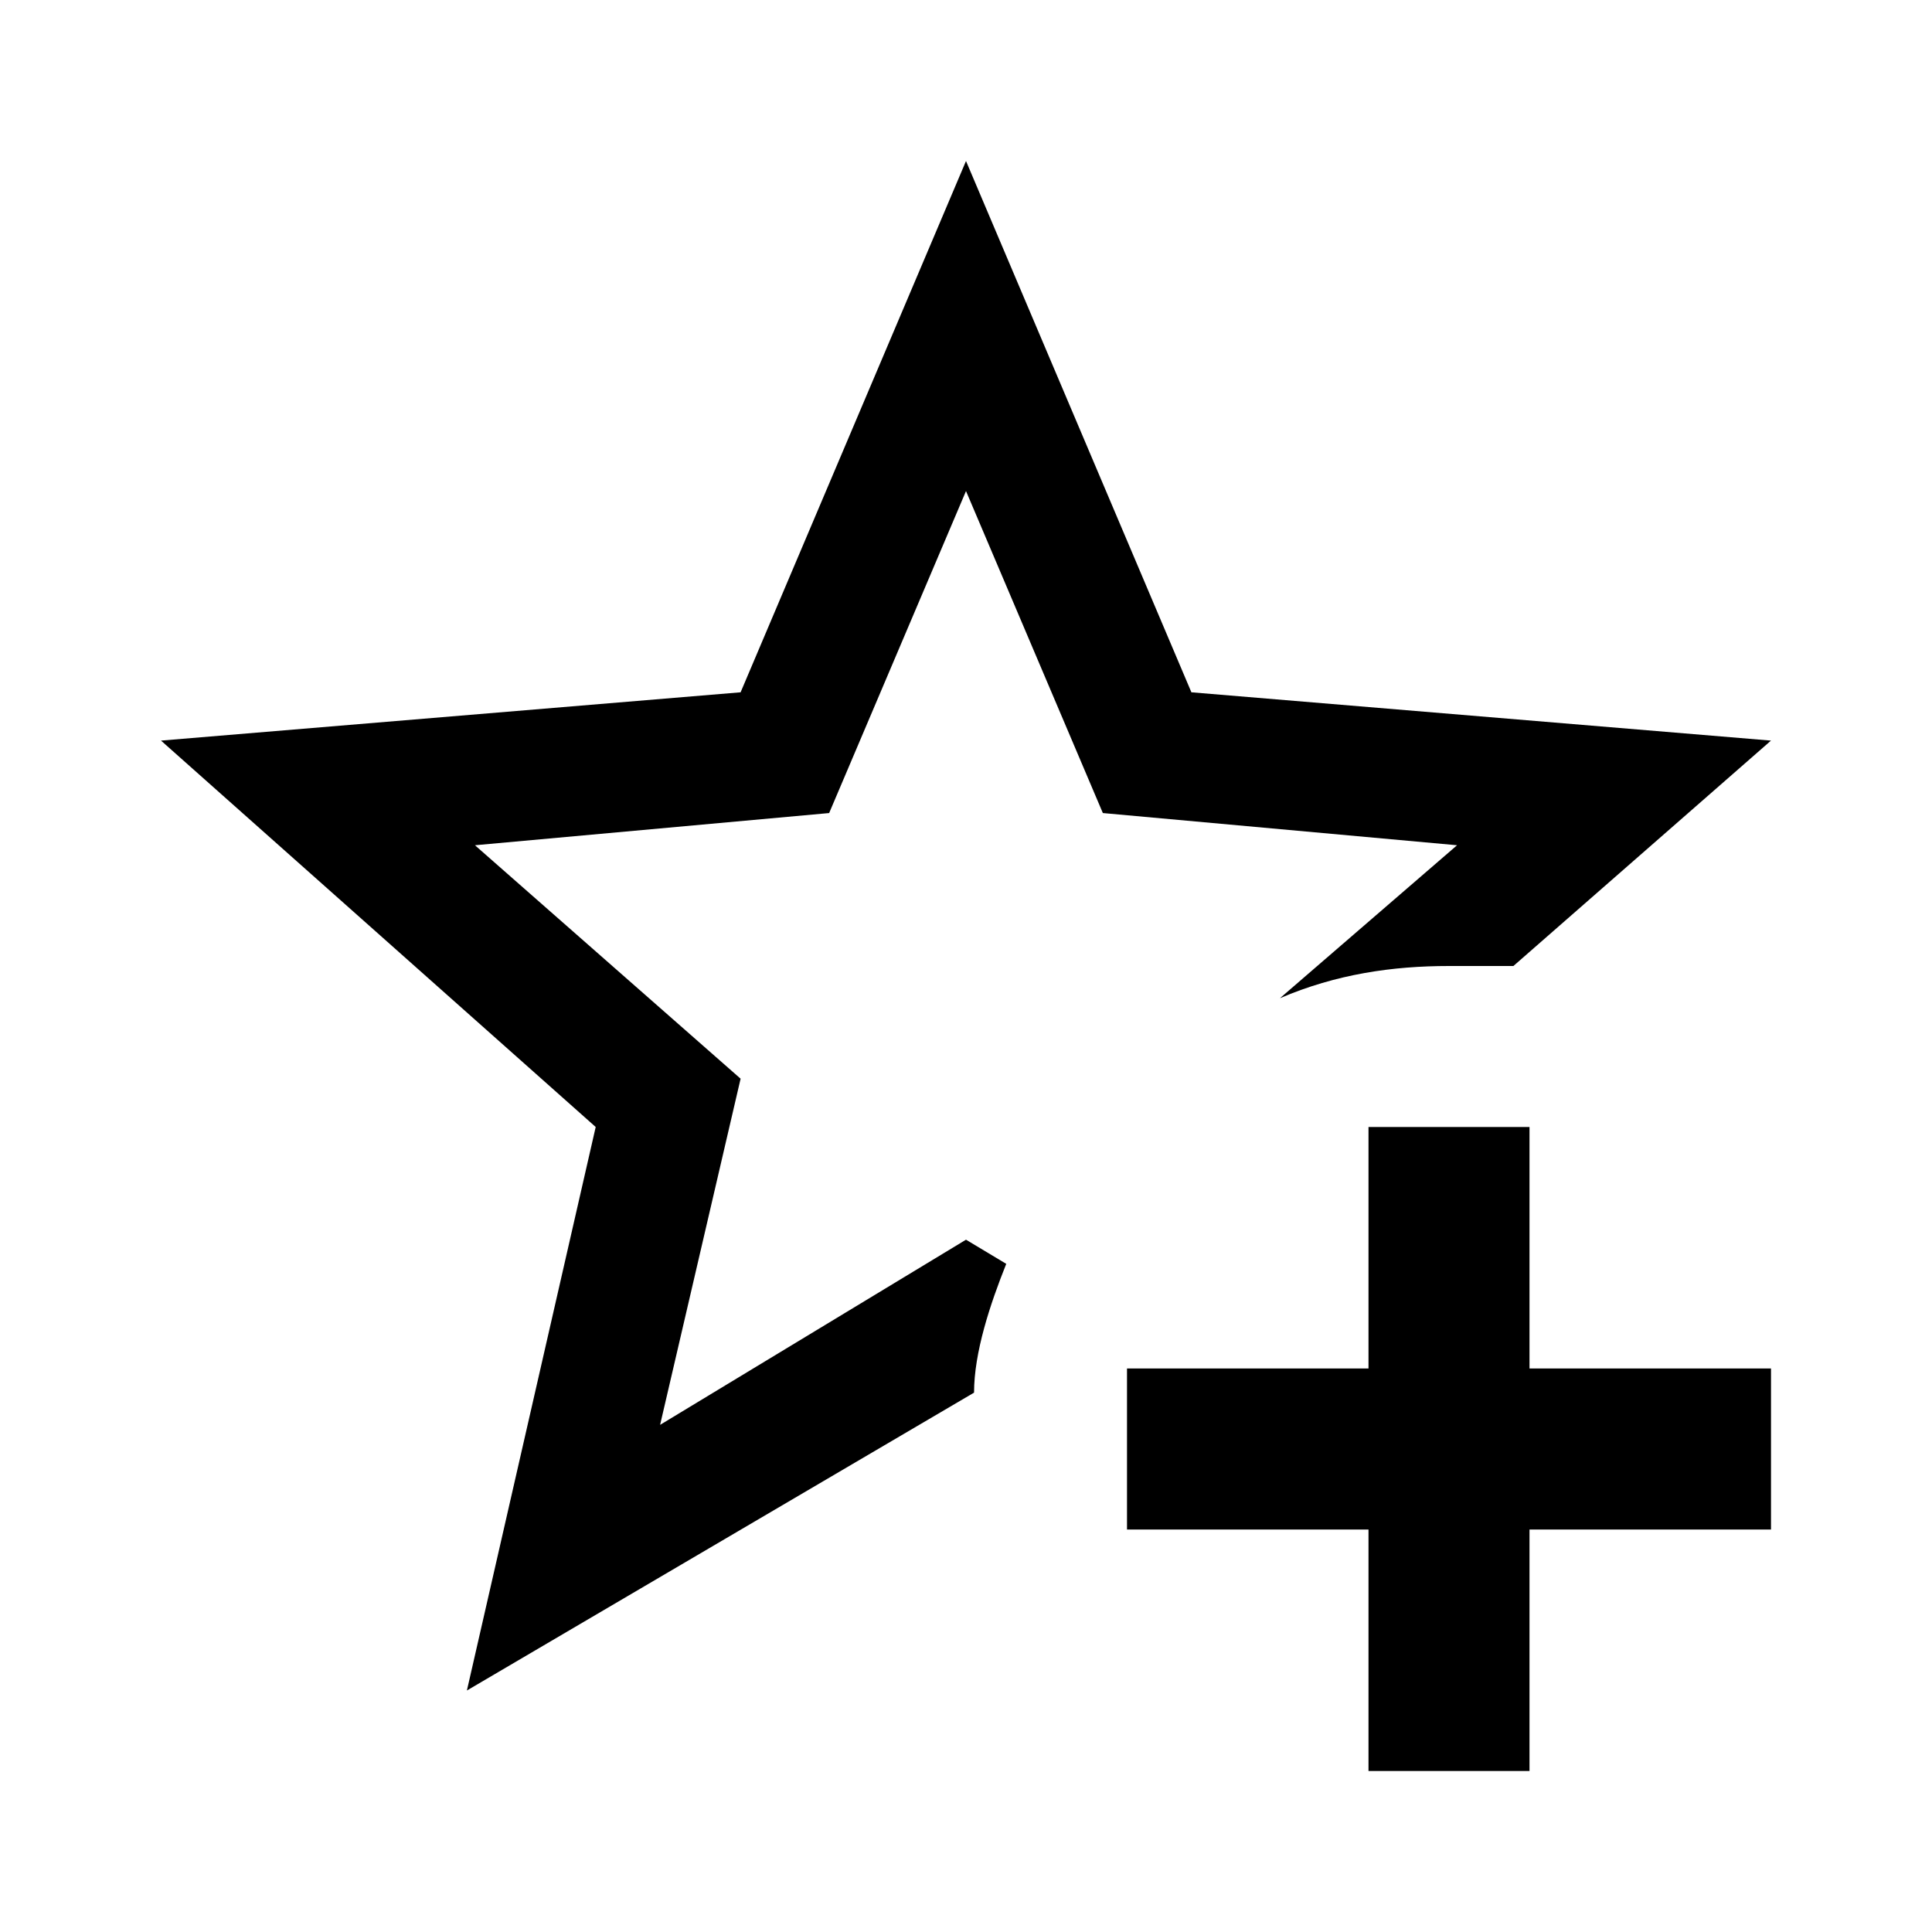
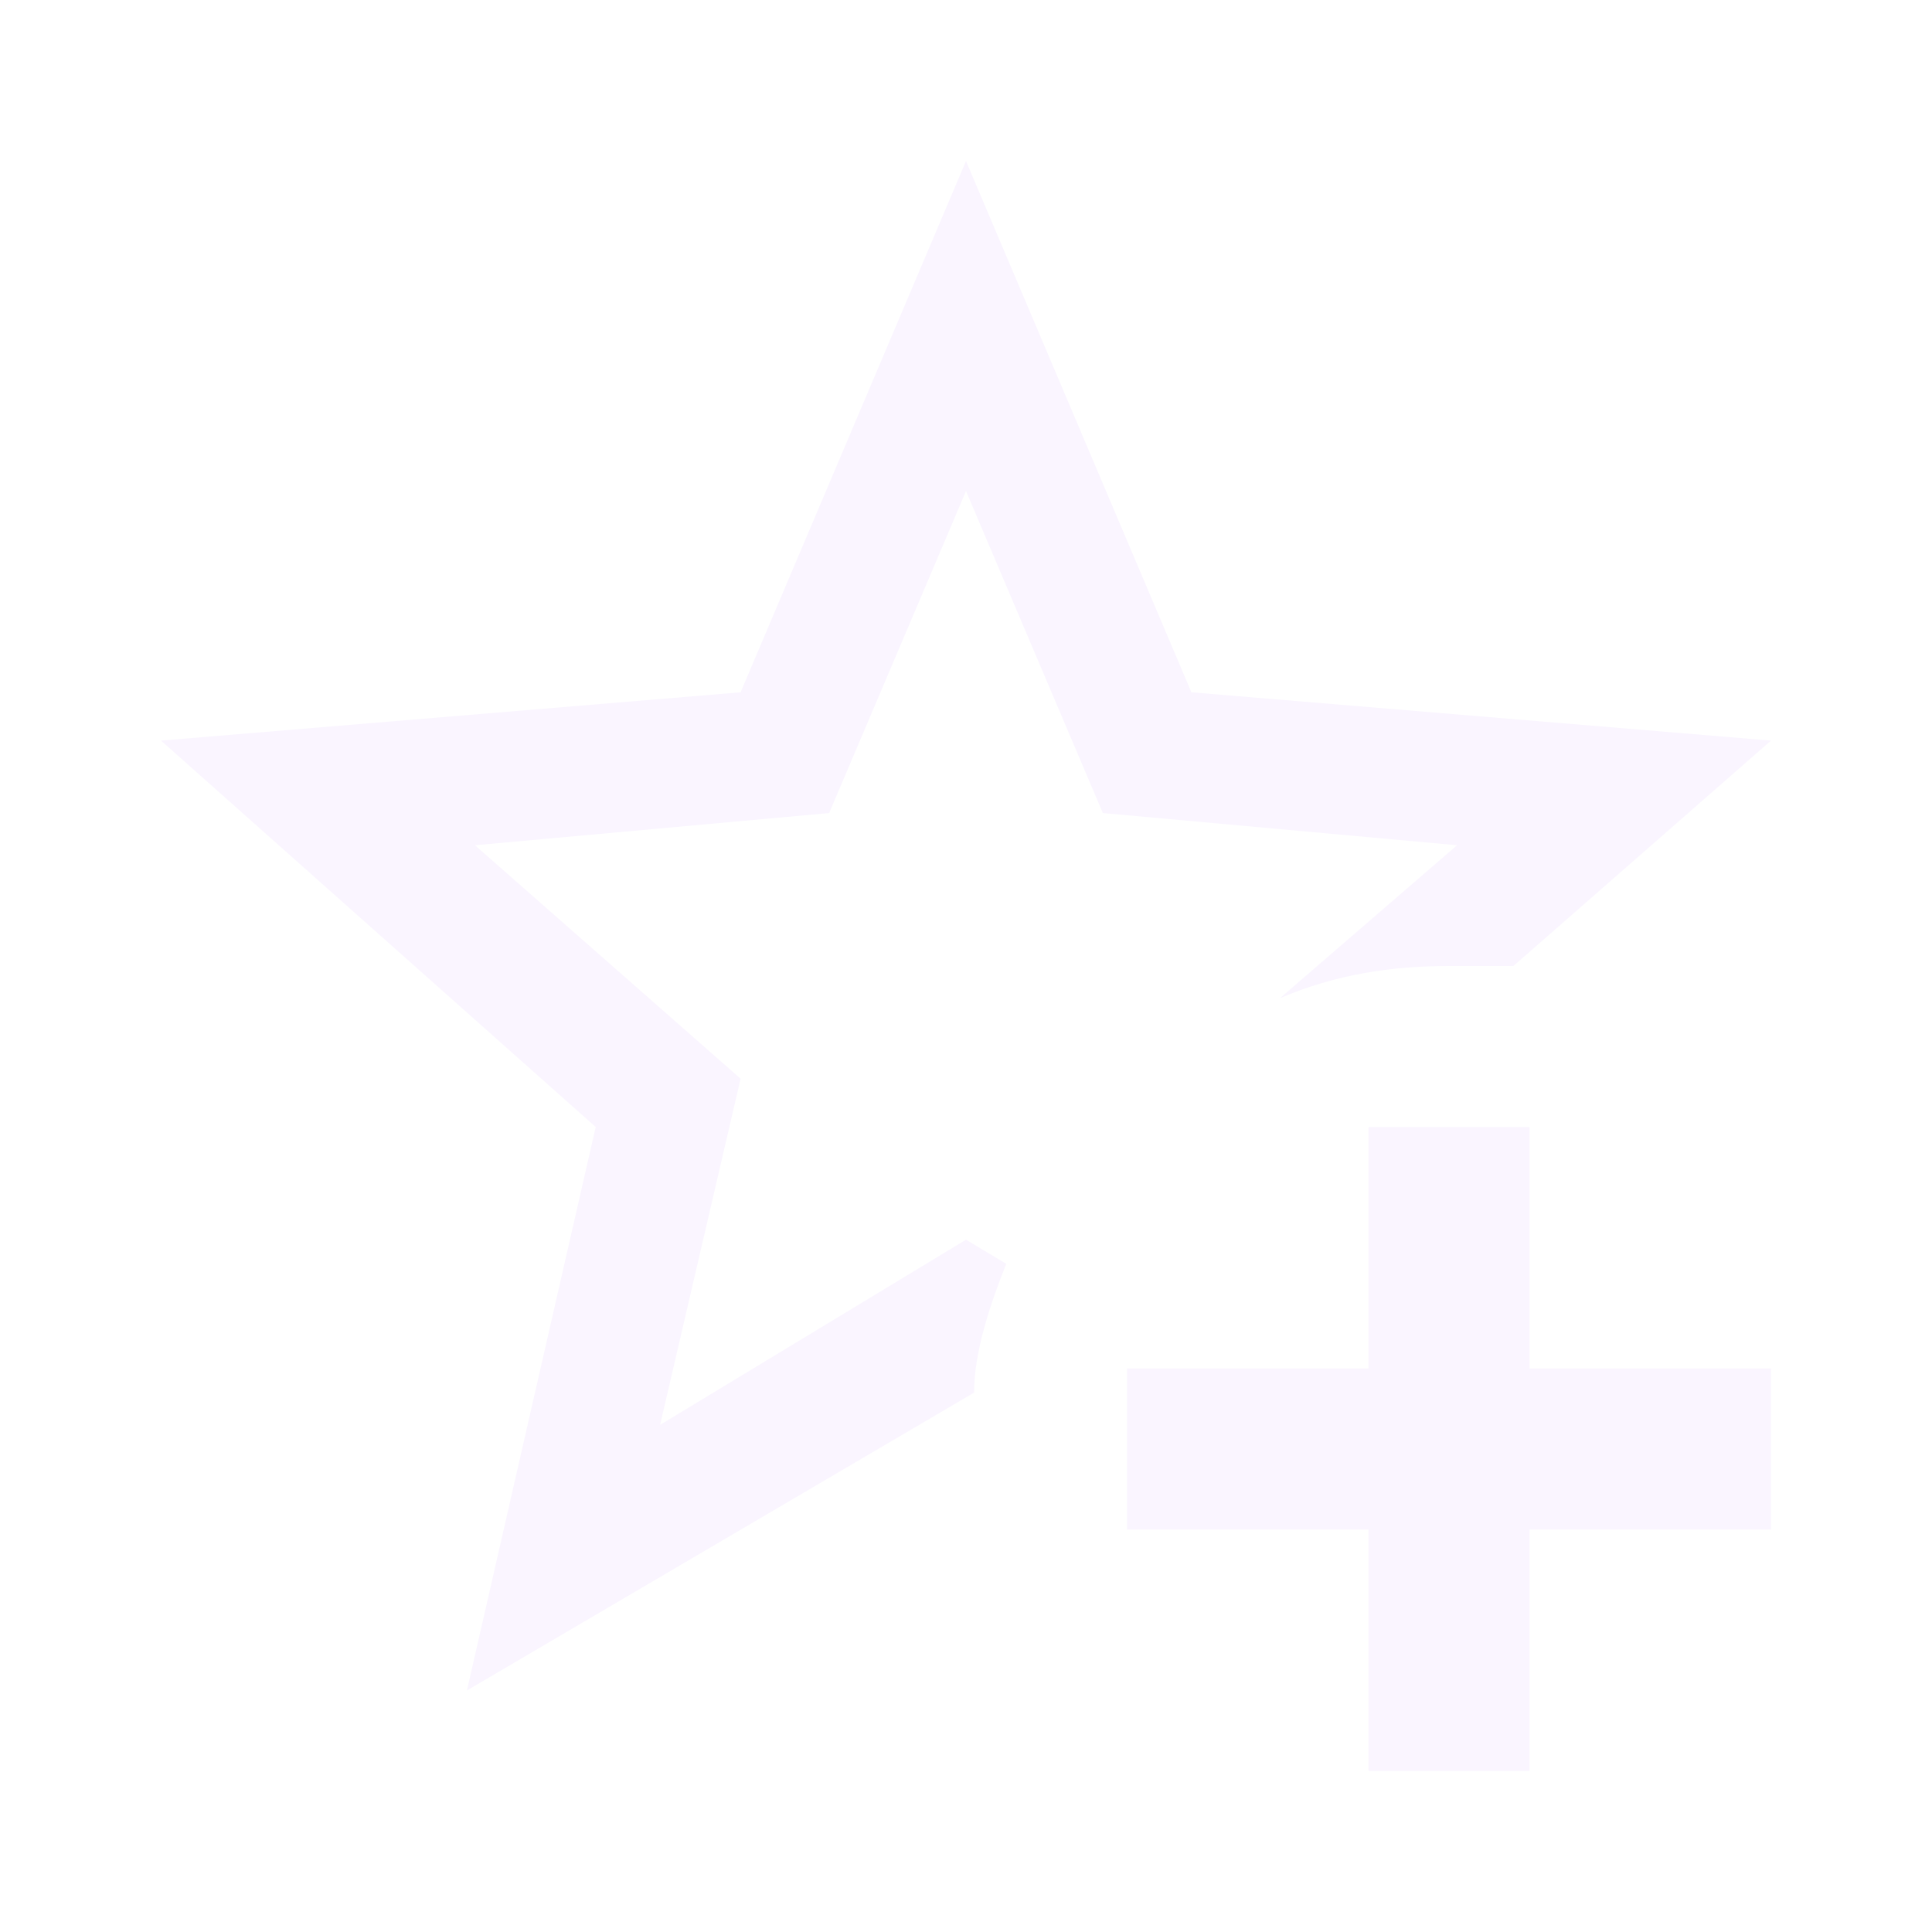
<svg xmlns="http://www.w3.org/2000/svg" viewBox="0 0 24 24">
-   <path d="M5.8 21L7.4 14L2 9.2L9.2 8.6L12 2L14.8 8.6L22 9.2L18.8 12H18C17.3 12 16.6 12.1 15.9 12.4L18.1 10.5L13.7 10.1L12 6.1L10.3 10.1L5.9 10.5L9.2 13.4L8.2 17.7L12 15.4L12.5 15.7C12.3 16.2 12.1 16.8 12.1 17.3L5.8 21M17 14V17H14V19H17V22H19V19H22V17H19V14H17Z" />
+   <path fill="#FAF5FF" d="M5.8 21L7.4 14L2 9.2L9.2 8.6L12 2L14.8 8.6L22 9.2L18.8 12H18C17.3 12 16.6 12.1 15.9 12.4L18.1 10.5L13.7 10.1L12 6.1L10.3 10.1L5.9 10.5L9.2 13.4L8.2 17.7L12 15.4L12.5 15.7C12.3 16.2 12.1 16.8 12.1 17.3L5.8 21M17 14V17H14V19H17V22H19V19H22V17H19V14H17Z" />
</svg>
